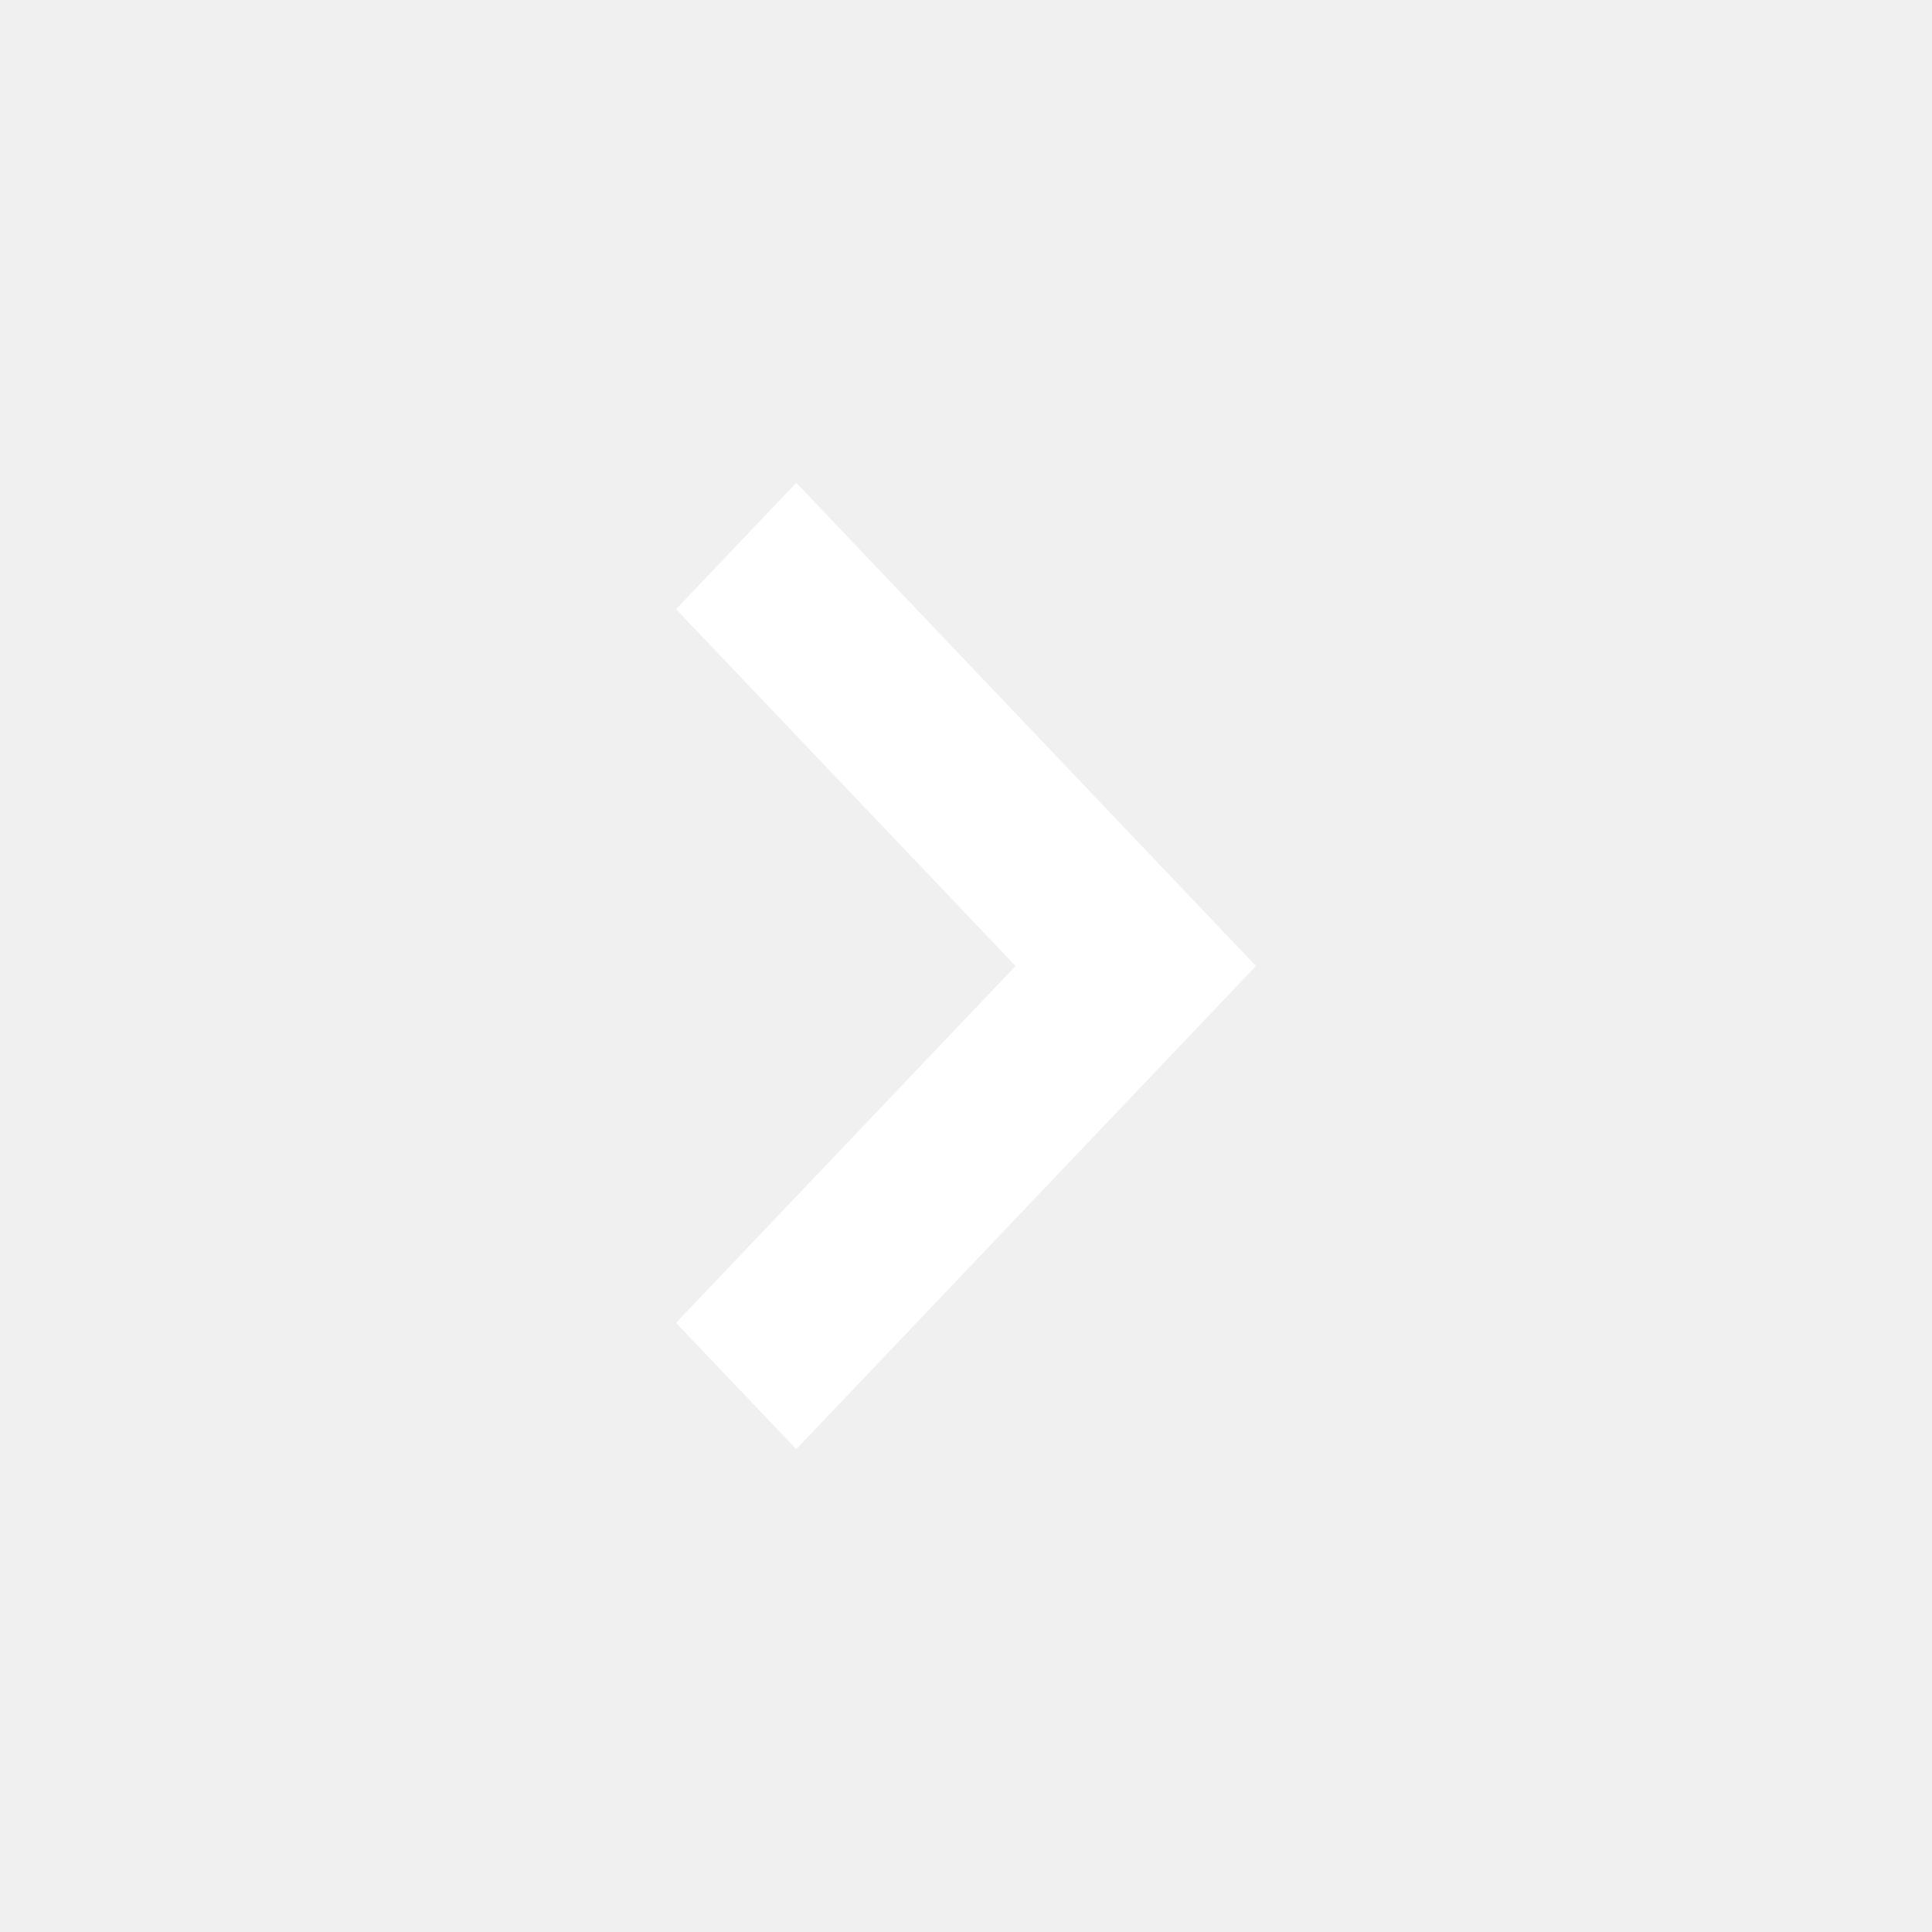
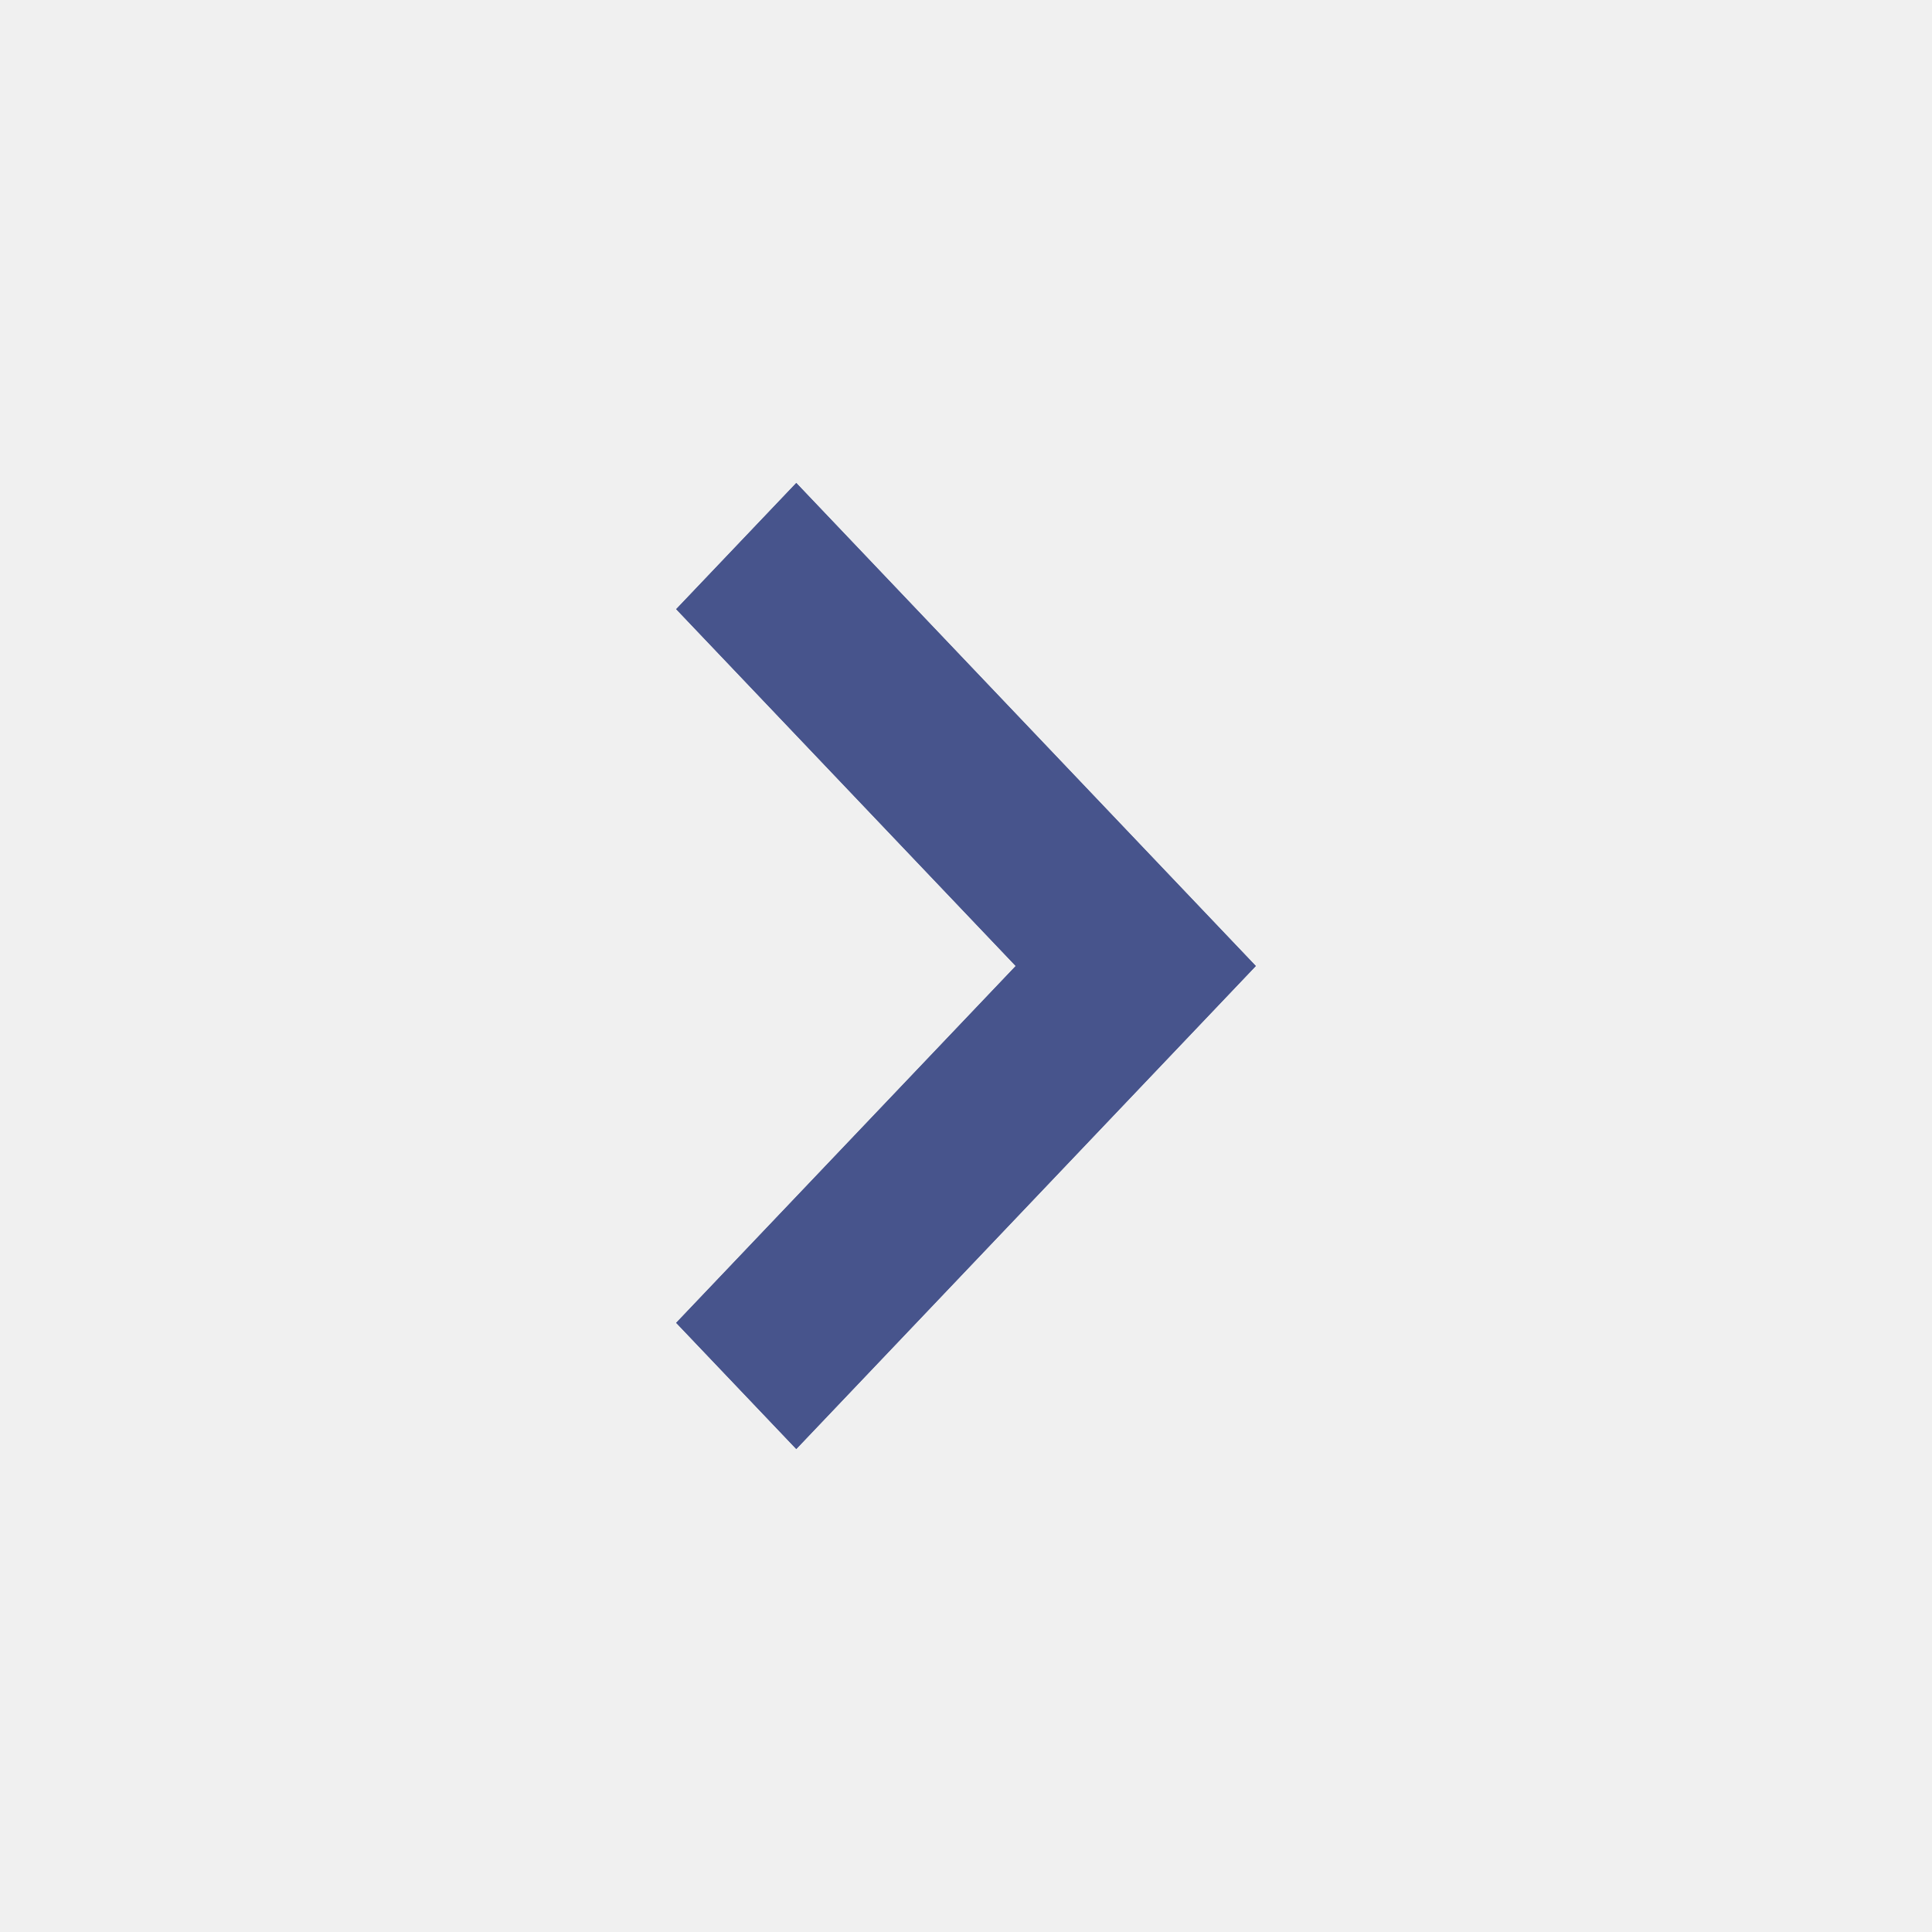
<svg xmlns="http://www.w3.org/2000/svg" width="20" height="20" viewBox="0 0 20 20" fill="none">
-   <path d="M10.515 10L7 13.694L8.243 15L13 10L8.243 5L7 6.306L10.515 10Z" fill="white" />
-   <path d="M10.515 10L7 13.694L8.243 15L13 10L8.243 5L7 6.306L10.515 10Z" fill="white" />
+   <path d="M10.515 10L7 13.694L8.243 15L13 10L8.243 5L7 6.306L10.515 10Z" fill="#47548C" />
+   <path d="M10.515 10L7 13.694L8.243 15L13 10L8.243 5L7 6.306L10.515 10Z" fill="#47548C" />
</svg>
